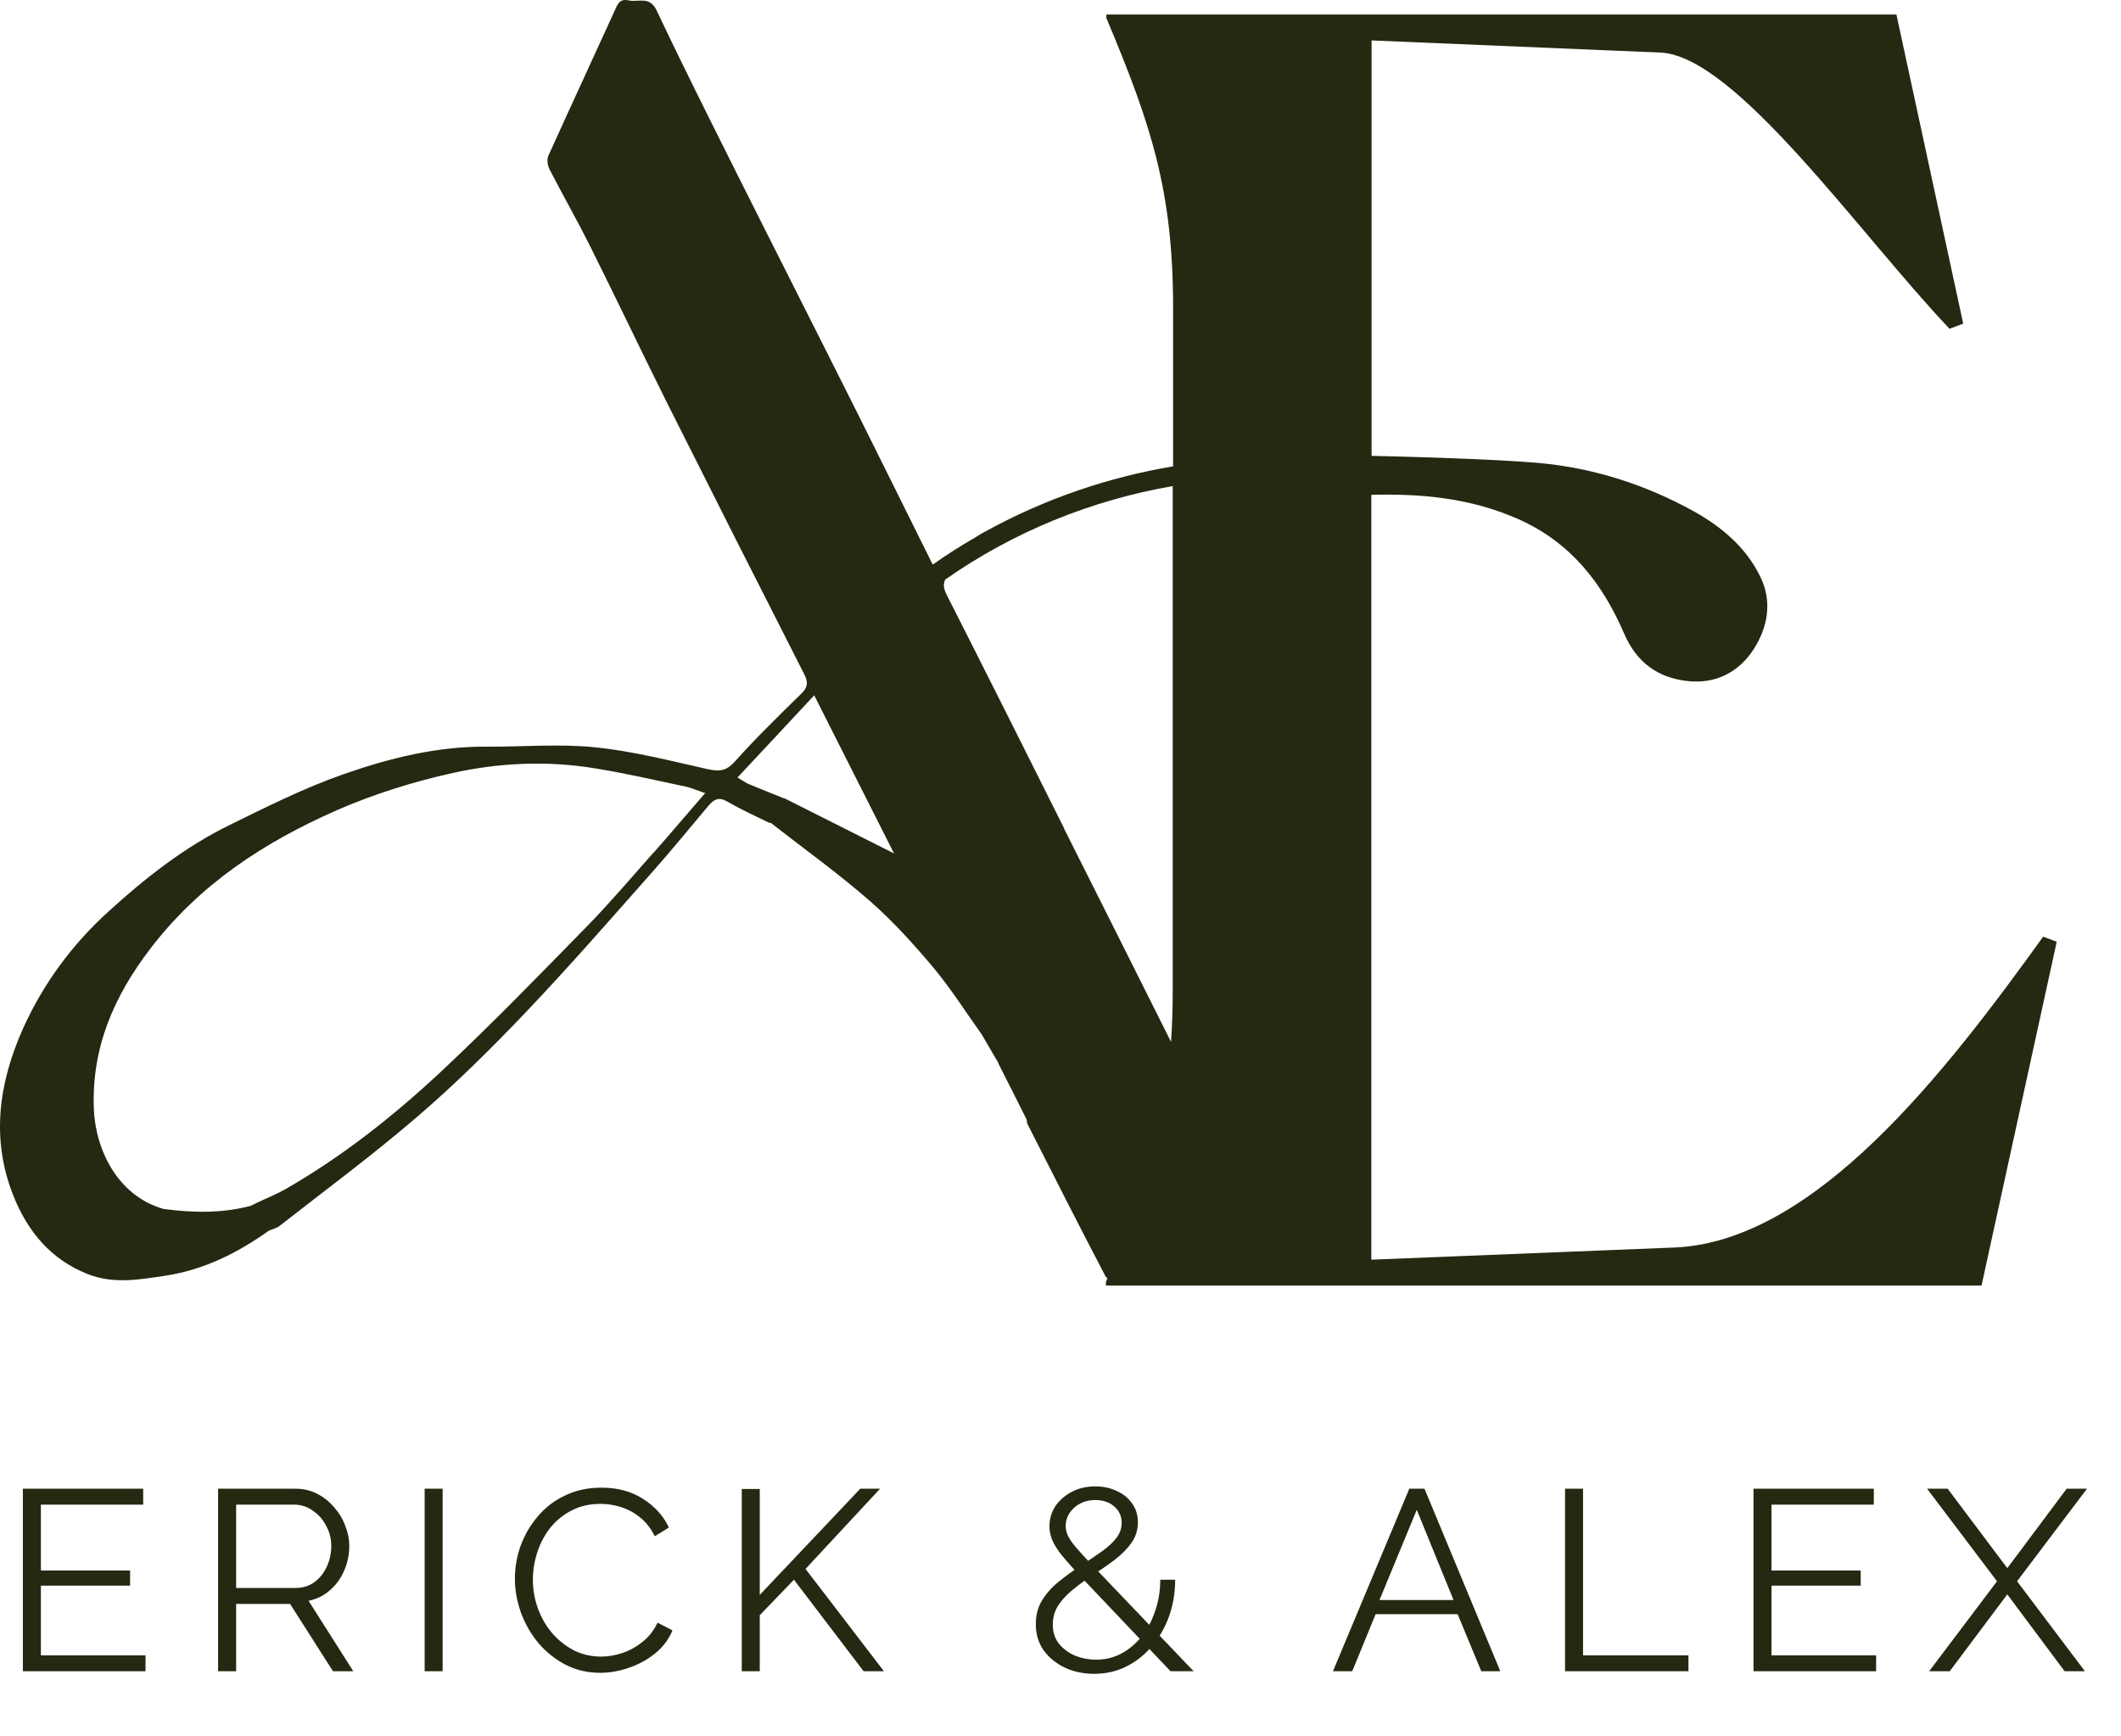
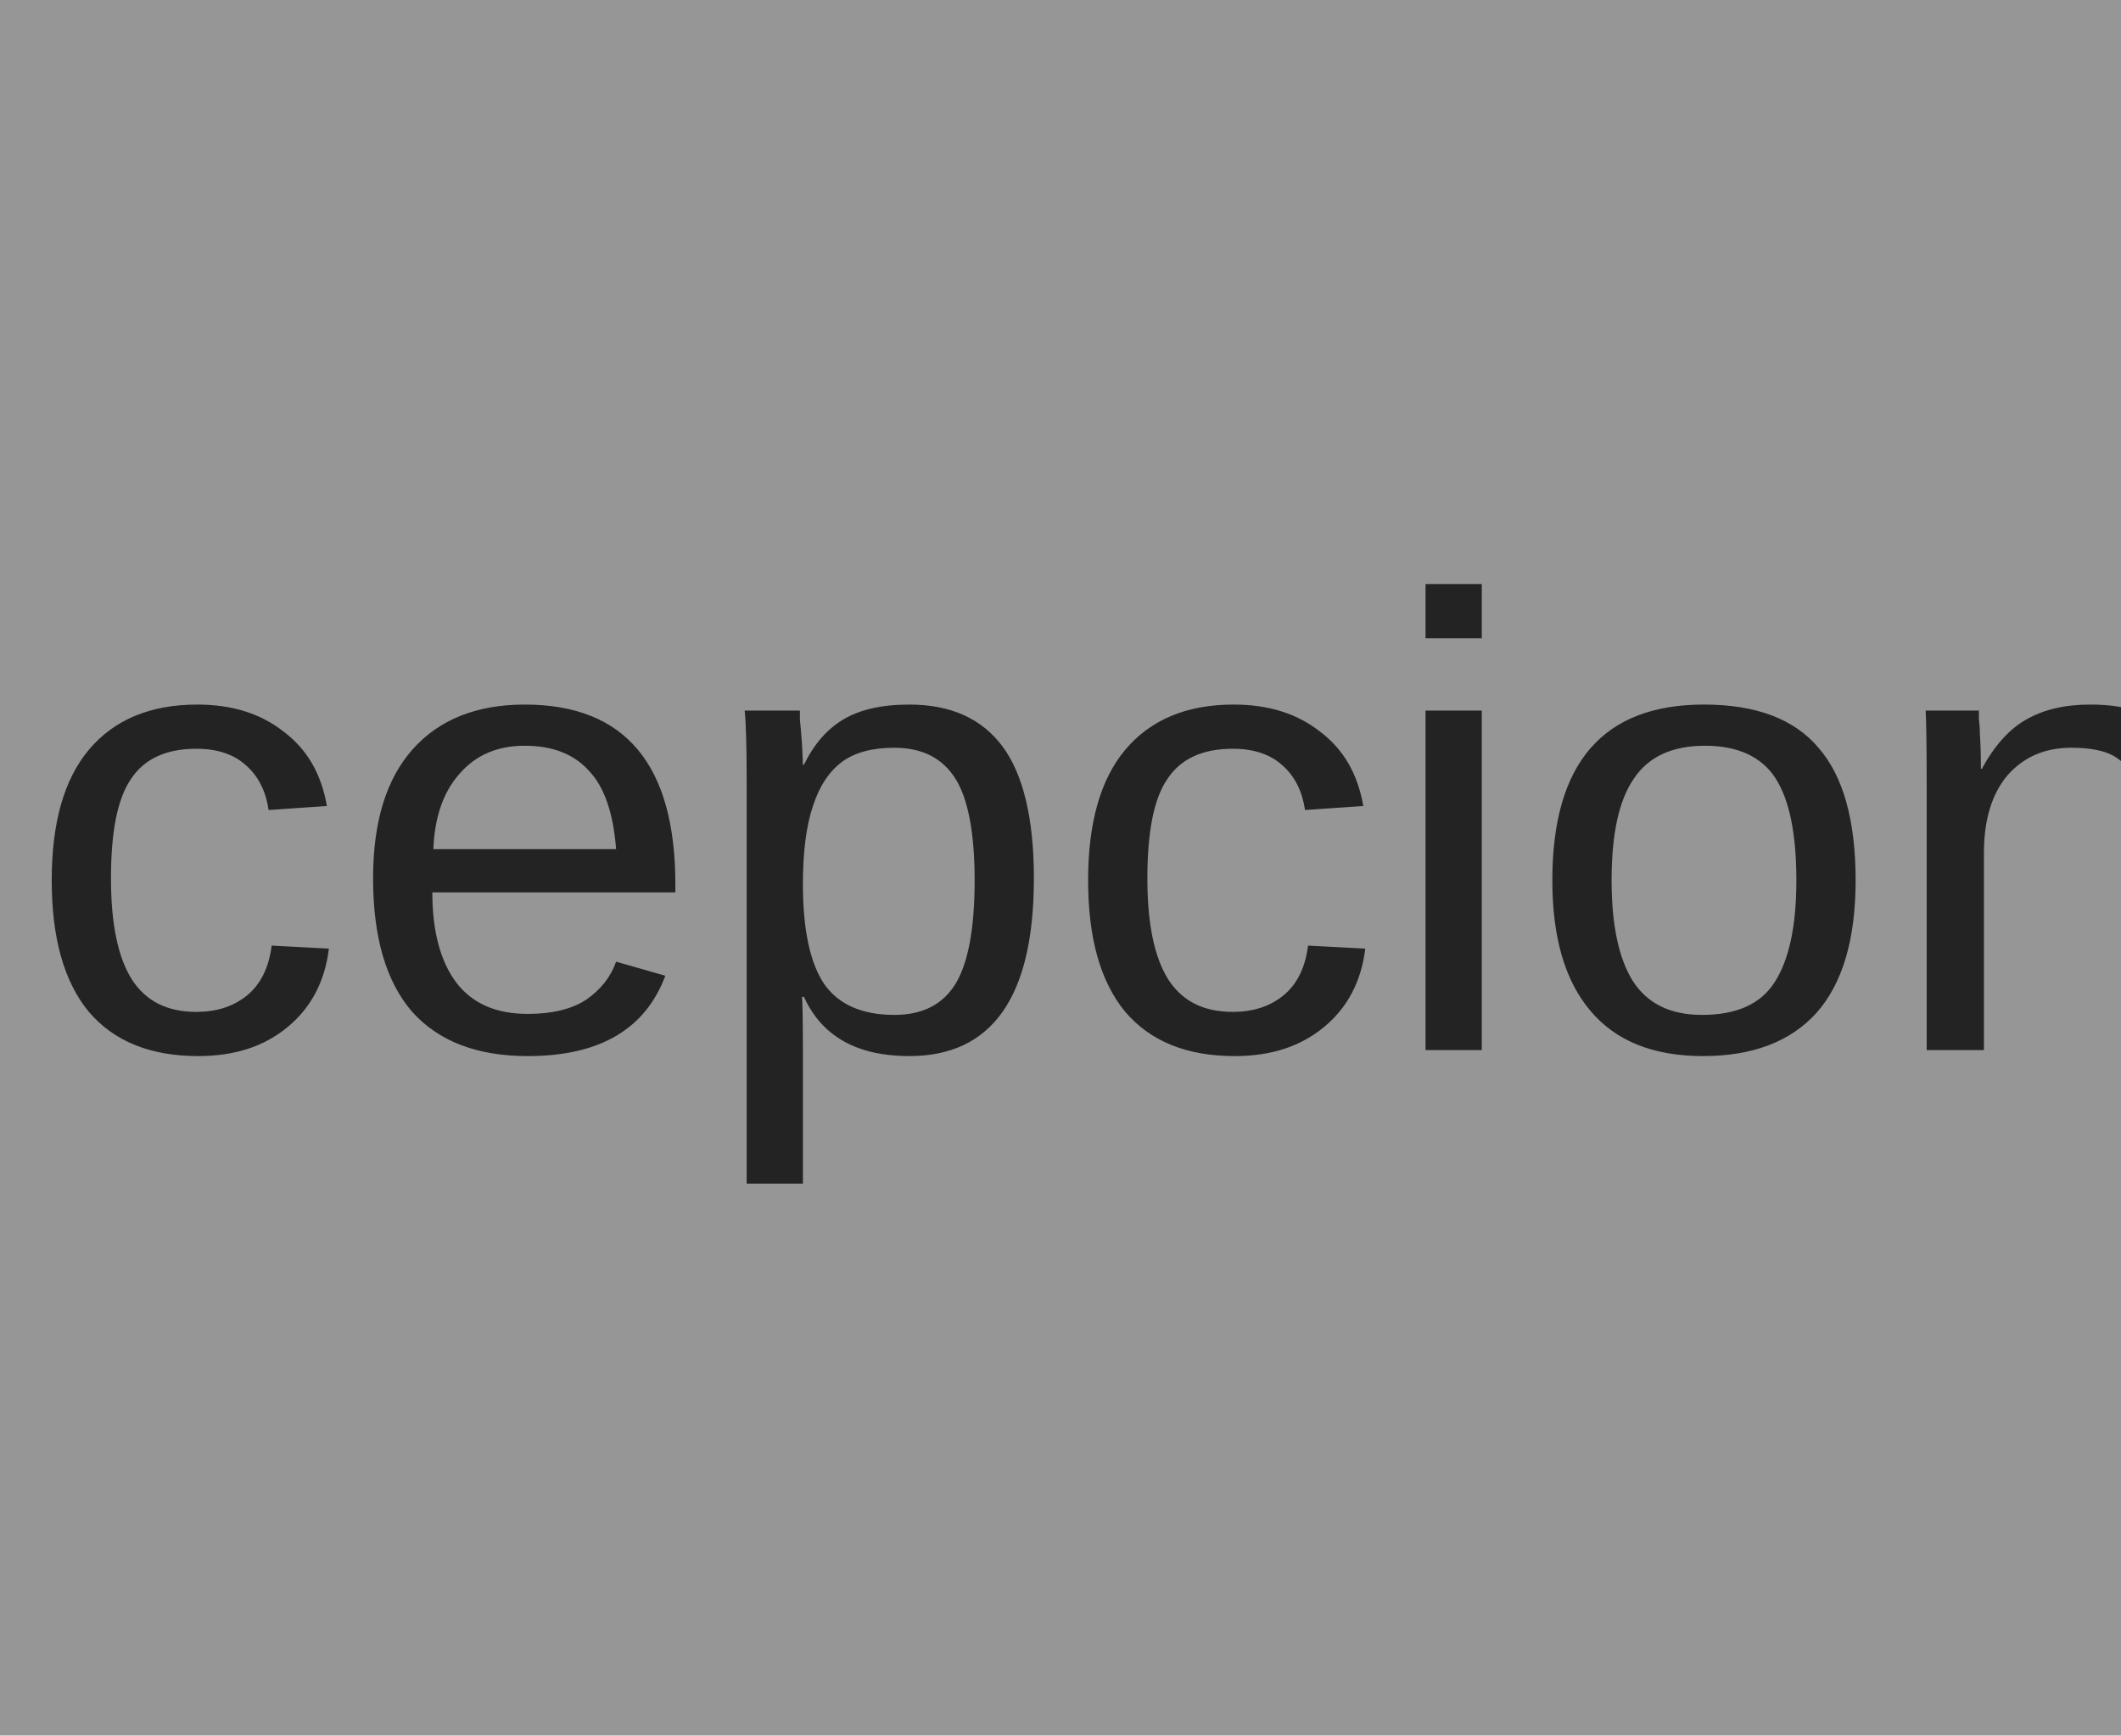
- <svg xmlns="http://www.w3.org/2000/svg" width="33" height="27" viewBox="0 0 33 27" fill="none">
-   <path d="M2.264 25.752V26H0.356V23.16H2.228V23.408H0.636V24.432H2.024V24.668H0.636V25.752H2.264ZM3.393 26V23.16H4.593C4.716 23.16 4.828 23.185 4.929 23.236C5.031 23.287 5.119 23.356 5.194 23.444C5.271 23.529 5.33 23.625 5.37 23.732C5.412 23.836 5.434 23.943 5.434 24.052C5.434 24.188 5.407 24.316 5.354 24.436C5.303 24.556 5.229 24.657 5.133 24.74C5.04 24.823 4.929 24.877 4.801 24.904L5.497 26H5.181L4.513 24.952H3.674V26H3.393ZM3.674 24.704H4.601C4.713 24.704 4.811 24.673 4.894 24.612C4.976 24.551 5.04 24.471 5.085 24.372C5.131 24.271 5.154 24.164 5.154 24.052C5.154 23.937 5.127 23.832 5.074 23.736C5.023 23.637 4.954 23.559 4.865 23.5C4.78 23.439 4.684 23.408 4.577 23.408H3.674V24.704ZM6.607 26V23.16H6.887V26H6.607ZM8.011 24.56C8.011 24.387 8.04 24.217 8.099 24.052C8.16 23.884 8.248 23.732 8.363 23.596C8.478 23.457 8.619 23.348 8.787 23.268C8.955 23.185 9.146 23.144 9.359 23.144C9.612 23.144 9.828 23.203 10.007 23.32C10.188 23.435 10.322 23.583 10.407 23.764L10.187 23.9C10.126 23.775 10.048 23.676 9.955 23.604C9.862 23.529 9.762 23.476 9.655 23.444C9.551 23.412 9.447 23.396 9.343 23.396C9.172 23.396 9.022 23.431 8.891 23.5C8.76 23.567 8.65 23.657 8.559 23.772C8.471 23.884 8.404 24.011 8.359 24.152C8.314 24.291 8.291 24.432 8.291 24.576C8.291 24.733 8.318 24.884 8.371 25.028C8.424 25.172 8.499 25.3 8.595 25.412C8.691 25.521 8.803 25.609 8.931 25.676C9.062 25.74 9.203 25.772 9.355 25.772C9.462 25.772 9.571 25.753 9.683 25.716C9.795 25.679 9.899 25.621 9.995 25.544C10.094 25.467 10.172 25.367 10.231 25.244L10.463 25.364C10.404 25.505 10.314 25.625 10.191 25.724C10.068 25.823 9.931 25.897 9.779 25.948C9.63 25.999 9.483 26.024 9.339 26.024C9.144 26.024 8.966 25.983 8.803 25.9C8.64 25.815 8.499 25.703 8.379 25.564C8.262 25.423 8.171 25.265 8.107 25.092C8.043 24.916 8.011 24.739 8.011 24.56ZM11.541 26V23.164H11.821V24.812L13.385 23.16H13.693L12.533 24.408L13.753 26H13.437L12.353 24.576L11.821 25.128V26H11.541ZM18.212 26L16.796 24.508C16.681 24.385 16.59 24.281 16.52 24.196C16.451 24.108 16.401 24.029 16.372 23.96C16.343 23.888 16.328 23.817 16.328 23.748C16.328 23.631 16.359 23.525 16.42 23.432C16.484 23.339 16.57 23.264 16.676 23.208C16.785 23.152 16.907 23.124 17.04 23.124C17.166 23.124 17.277 23.148 17.376 23.196C17.477 23.241 17.558 23.307 17.616 23.392C17.675 23.475 17.704 23.572 17.704 23.684C17.704 23.804 17.669 23.912 17.6 24.008C17.534 24.101 17.445 24.189 17.336 24.272C17.23 24.352 17.111 24.433 16.98 24.516C16.871 24.591 16.77 24.667 16.676 24.744C16.585 24.819 16.514 24.899 16.46 24.984C16.407 25.069 16.38 25.167 16.38 25.276C16.38 25.393 16.413 25.493 16.48 25.576C16.547 25.656 16.631 25.717 16.732 25.76C16.836 25.8 16.943 25.82 17.052 25.82C17.196 25.82 17.328 25.788 17.448 25.724C17.571 25.657 17.677 25.567 17.768 25.452C17.859 25.335 17.928 25.201 17.976 25.052C18.027 24.903 18.052 24.744 18.052 24.576H18.284C18.284 24.779 18.252 24.969 18.188 25.148C18.124 25.324 18.035 25.479 17.92 25.612C17.808 25.745 17.675 25.851 17.52 25.928C17.368 26.003 17.203 26.04 17.024 26.04C16.859 26.04 16.707 26.008 16.568 25.944C16.43 25.877 16.319 25.787 16.236 25.672C16.156 25.557 16.116 25.423 16.116 25.268C16.116 25.124 16.149 24.999 16.216 24.892C16.285 24.783 16.373 24.685 16.48 24.6C16.59 24.512 16.704 24.429 16.824 24.352C16.947 24.272 17.055 24.199 17.148 24.132C17.244 24.063 17.319 23.993 17.372 23.924C17.425 23.852 17.452 23.775 17.452 23.692C17.452 23.588 17.413 23.503 17.336 23.436C17.259 23.369 17.16 23.336 17.04 23.336C16.952 23.336 16.873 23.355 16.804 23.392C16.735 23.429 16.68 23.479 16.64 23.54C16.6 23.601 16.58 23.668 16.58 23.74C16.58 23.785 16.591 23.833 16.612 23.884C16.634 23.932 16.675 23.993 16.736 24.068C16.797 24.14 16.886 24.236 17 24.356L18.572 26H18.212ZM21.927 23.16H22.163L23.343 26H23.047L22.679 25.112H21.403L21.039 26H20.739L21.927 23.16ZM22.615 24.892L22.043 23.488L21.463 24.892H22.615ZM24.35 26V23.16H24.63V25.752H26.27V26H24.35ZM29.19 25.752V26H27.282V23.16H29.154V23.408H27.562V24.432H28.95V24.668H27.562V25.752H29.19ZM30.303 23.16L31.231 24.396L32.155 23.16H32.471L31.383 24.6L32.439 26H32.123L31.231 24.804L30.335 26H30.015L31.071 24.6L29.983 23.16H30.303Z" fill="#262812" />
-   <path d="M31.79 14.571C30.273 16.678 28.251 19.301 26.072 19.407L21.336 19.597V7.698C22.126 7.678 22.886 7.748 23.627 8.078C24.436 8.437 24.931 9.073 25.269 9.855C25.462 10.304 25.79 10.541 26.245 10.594C26.684 10.647 27.052 10.464 27.288 10.095C27.504 9.755 27.576 9.362 27.392 8.98C27.169 8.514 26.779 8.191 26.347 7.951C25.596 7.538 24.794 7.279 23.935 7.202C23.437 7.159 22.454 7.116 21.34 7.092V0.629L25.836 0.818C27.006 0.872 28.923 3.628 30.332 5.115L30.545 5.035L29.506 0.226H17.213V0.279C17.905 1.927 18.252 2.955 18.252 4.792V7.255C17.24 7.425 16.257 7.761 15.352 8.257C15.352 8.257 15.241 8.314 15.191 8.351C14.959 8.484 14.733 8.627 14.513 8.783C14.503 8.767 14.497 8.753 14.49 8.74C14.11 7.974 13.73 7.206 13.347 6.44C12.711 5.169 12.065 3.9 11.429 2.629C11.02 1.81 10.607 0.991 10.217 0.163C10.105 -0.07 9.932 0.04 9.781 0.006C9.633 -0.027 9.604 0.079 9.558 0.179C9.217 0.928 8.87 1.674 8.532 2.423C8.506 2.479 8.519 2.572 8.549 2.632C8.749 3.022 8.968 3.405 9.165 3.797C9.578 4.623 9.974 5.458 10.387 6.284C11.092 7.688 11.8 9.089 12.514 10.491C12.576 10.614 12.57 10.694 12.465 10.794C12.111 11.14 11.757 11.486 11.426 11.855C11.292 12.002 11.18 12.002 11.007 11.965C10.427 11.835 9.85 11.686 9.26 11.626C8.703 11.569 8.136 11.619 7.572 11.616C6.799 11.609 6.055 11.796 5.334 12.048C4.728 12.261 4.144 12.554 3.568 12.837C2.869 13.18 2.26 13.659 1.686 14.182C1.123 14.694 0.674 15.3 0.359 15.999C-0.018 16.845 -0.145 17.713 0.208 18.602C0.431 19.161 0.792 19.594 1.362 19.82C1.765 19.98 2.165 19.907 2.568 19.847C3.168 19.757 3.695 19.494 4.184 19.145C4.239 19.121 4.305 19.108 4.351 19.071C5.068 18.509 5.799 17.97 6.491 17.374C7.084 16.865 7.644 16.312 8.182 15.746C8.86 15.034 9.506 14.292 10.158 13.556C10.453 13.223 10.735 12.877 11.02 12.538C11.102 12.441 11.18 12.391 11.311 12.468C11.518 12.588 11.737 12.688 11.954 12.794C11.967 12.797 11.98 12.804 11.996 12.804C12.511 13.207 13.045 13.589 13.537 14.019C13.894 14.332 14.215 14.688 14.523 15.054C14.795 15.38 15.024 15.743 15.274 16.092C15.359 16.239 15.447 16.389 15.532 16.535V16.542C15.683 16.835 15.827 17.128 15.975 17.421C15.978 17.444 15.975 17.47 15.988 17.49C16.388 18.279 16.788 19.068 17.197 19.85C17.204 19.863 17.217 19.877 17.23 19.887C17.22 19.907 17.213 19.927 17.207 19.947V20H30.83L32 14.651L31.787 14.571H31.79ZM10.168 13.263C9.827 13.649 9.493 14.042 9.132 14.412C8.385 15.174 7.641 15.943 6.861 16.672C6.12 17.364 5.324 17.993 4.443 18.499C4.315 18.572 4.174 18.629 4.039 18.692C3.994 18.715 3.948 18.735 3.902 18.759C3.453 18.878 3.001 18.868 2.545 18.808C1.827 18.605 1.483 17.88 1.46 17.247C1.424 16.296 1.775 15.497 2.332 14.768C3.096 13.763 4.105 13.104 5.242 12.604C5.829 12.348 6.432 12.162 7.045 12.025C7.769 11.865 8.513 11.832 9.25 11.952C9.725 12.028 10.197 12.138 10.672 12.238C10.761 12.258 10.846 12.295 10.931 12.325C10.944 12.331 10.961 12.335 10.974 12.335C10.705 12.644 10.44 12.96 10.168 13.267V13.263ZM12.2 12.421C12.009 12.345 11.819 12.268 11.633 12.191C11.587 12.165 11.541 12.138 11.475 12.095C11.872 11.672 12.262 11.253 12.668 10.817C13.088 11.649 13.491 12.448 13.91 13.277C13.314 12.977 12.76 12.697 12.203 12.418L12.2 12.421ZM16.555 12.884C15.949 11.672 15.342 10.461 14.729 9.253C14.677 9.153 14.674 9.083 14.707 9.016C15.765 8.274 16.981 7.781 18.246 7.562V15.433C18.246 15.706 18.236 15.963 18.22 16.209C17.666 15.101 17.109 13.992 16.552 12.884H16.555Z" fill="#262812" />
+ <svg xmlns="http://www.w3.org/2000/svg" width="33" height="27" viewBox="0 0 33 27">
+   <rect width="100%" height="100%" fill="#969696" />
+   <text x="50%" y="50%" text-anchor="middle" dominant-baseline="middle" fill="#232323" font-family="Arial, sans-serif" font-size="10">placeholder rececepcion_monogram.svg</text>
</svg>
